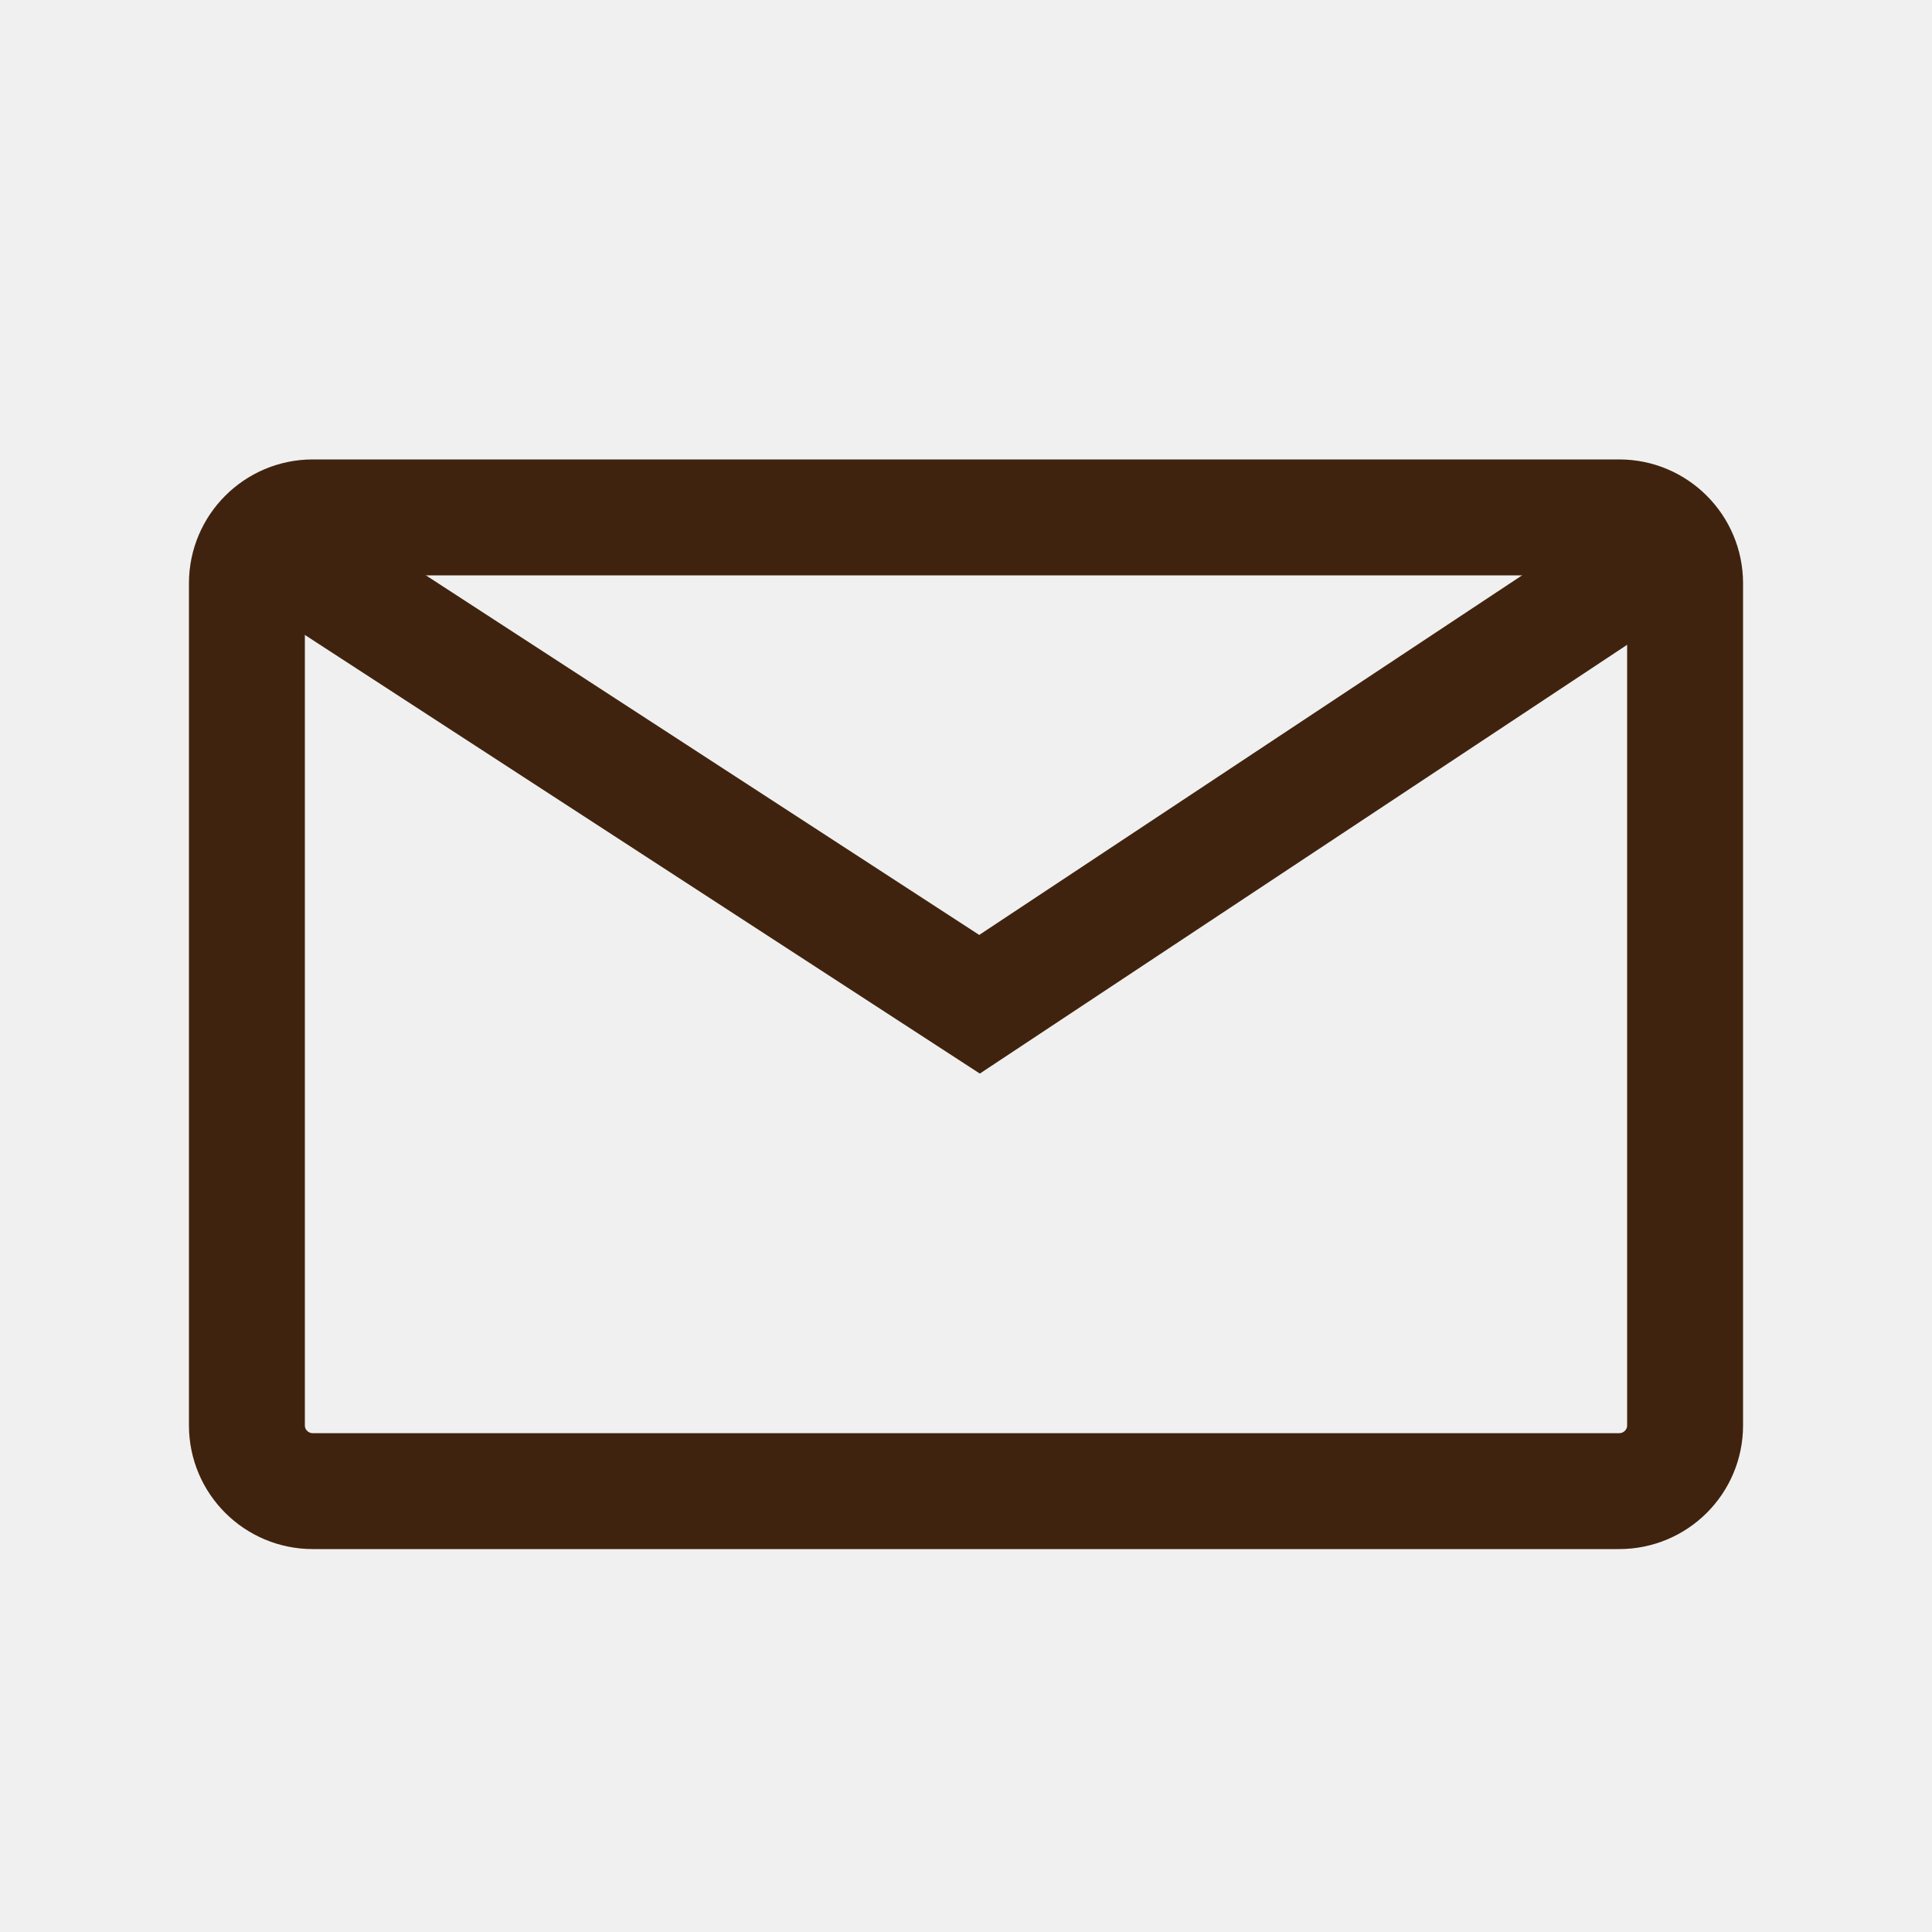
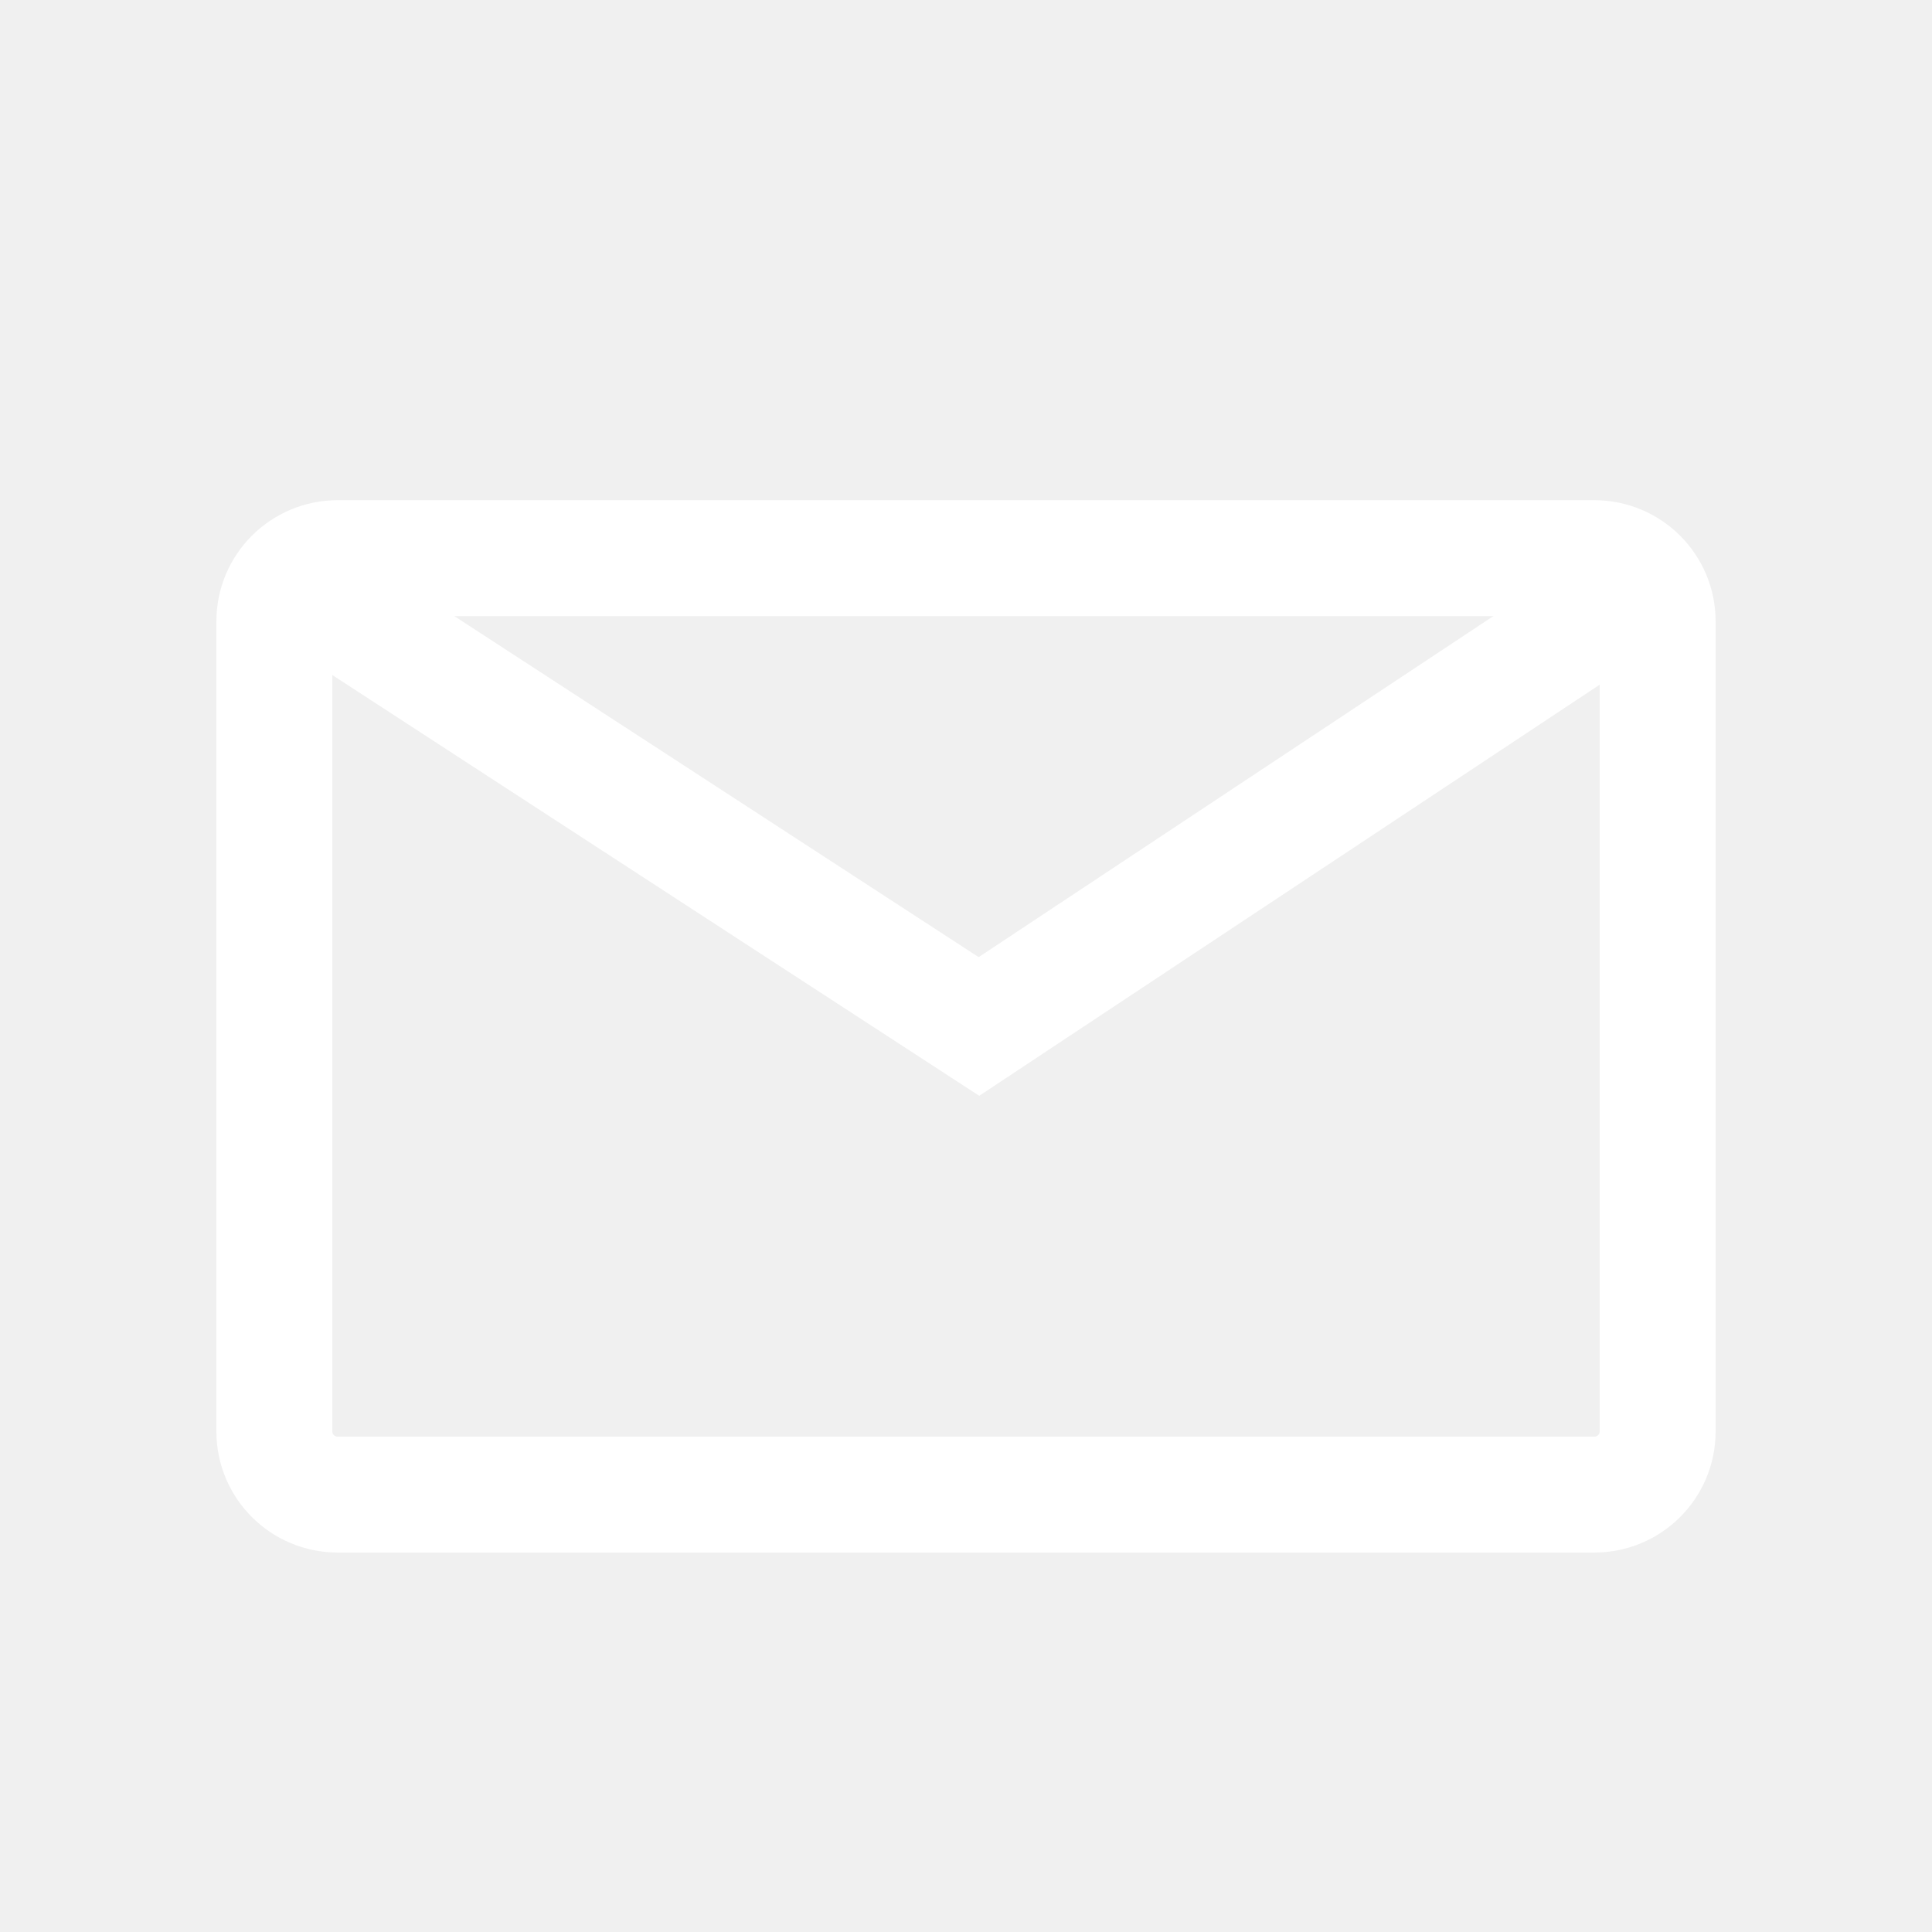
<svg xmlns="http://www.w3.org/2000/svg" xmlns:xlink="http://www.w3.org/1999/xlink" version="1.1" preserveAspectRatio="xMidYMid meet" viewBox="0 0 100 100" width="100" height="100">
  <defs>
-     <path d="M83.81 26.78C85.69 26.78 87.22 28.31 87.22 30.19C87.22 39.59 87.22 64.38 87.22 73.78C87.22 75.66 85.69 77.18 83.81 77.18C69.61 77.18 30.39 77.18 16.19 77.18C14.31 77.18 12.78 75.66 12.78 73.78C12.78 64.38 12.78 39.59 12.78 30.19C12.78 28.31 14.31 26.78 16.19 26.78C30.39 26.78 69.61 26.78 83.81 26.78Z" id="c1dbt7SUKv" />
-     <path d="M86.63 28.18L50.7 51.98L13.37 27.72" id="f414AShHfc" />
+     <path d="M82.52 28.89C84.33 28.89 85.8 30.35 85.8 32.16C85.8 41.2 85.8 65.05 85.8 74.09C85.8 75.9 84.33 77.36 82.52 77.36C68.86 77.36 31.14 77.36 17.48 77.36C15.67 77.36 14.2 75.9 14.2 74.09C14.2 65.05 14.2 41.2 14.2 32.16C14.2 30.35 15.67 28.89 17.48 28.89C31.14 28.89 68.86 28.89 82.52 28.89Z" id="c4SfKTLNx9" />
+     <path d="M85.23 30.23L50.67 53.13L14.77 29.78" id="blePC5SxC" />
  </defs>
  <g>
    <g>
      <g>
        <g>
-           <use xlink:href="#c1dbt7SUKv" opacity="1" fill-opacity="0" stroke="#40230e" stroke-width="6" stroke-opacity="1" />
+           <use xlink:href="#c4SfKTLNx9" opacity="1" fill-opacity="0" stroke="#ffffff" stroke-width="6" stroke-opacity="1" />
        </g>
      </g>
      <g>
        <g>
-           <use xlink:href="#f414AShHfc" opacity="1" fill-opacity="0" stroke="#40230e" stroke-width="6" stroke-opacity="1" />
+           <use xlink:href="#blePC5SxC" opacity="1" fill-opacity="0" stroke="#ffffff" stroke-width="6" stroke-opacity="1" />
        </g>
      </g>
    </g>
  </g>
</svg>
